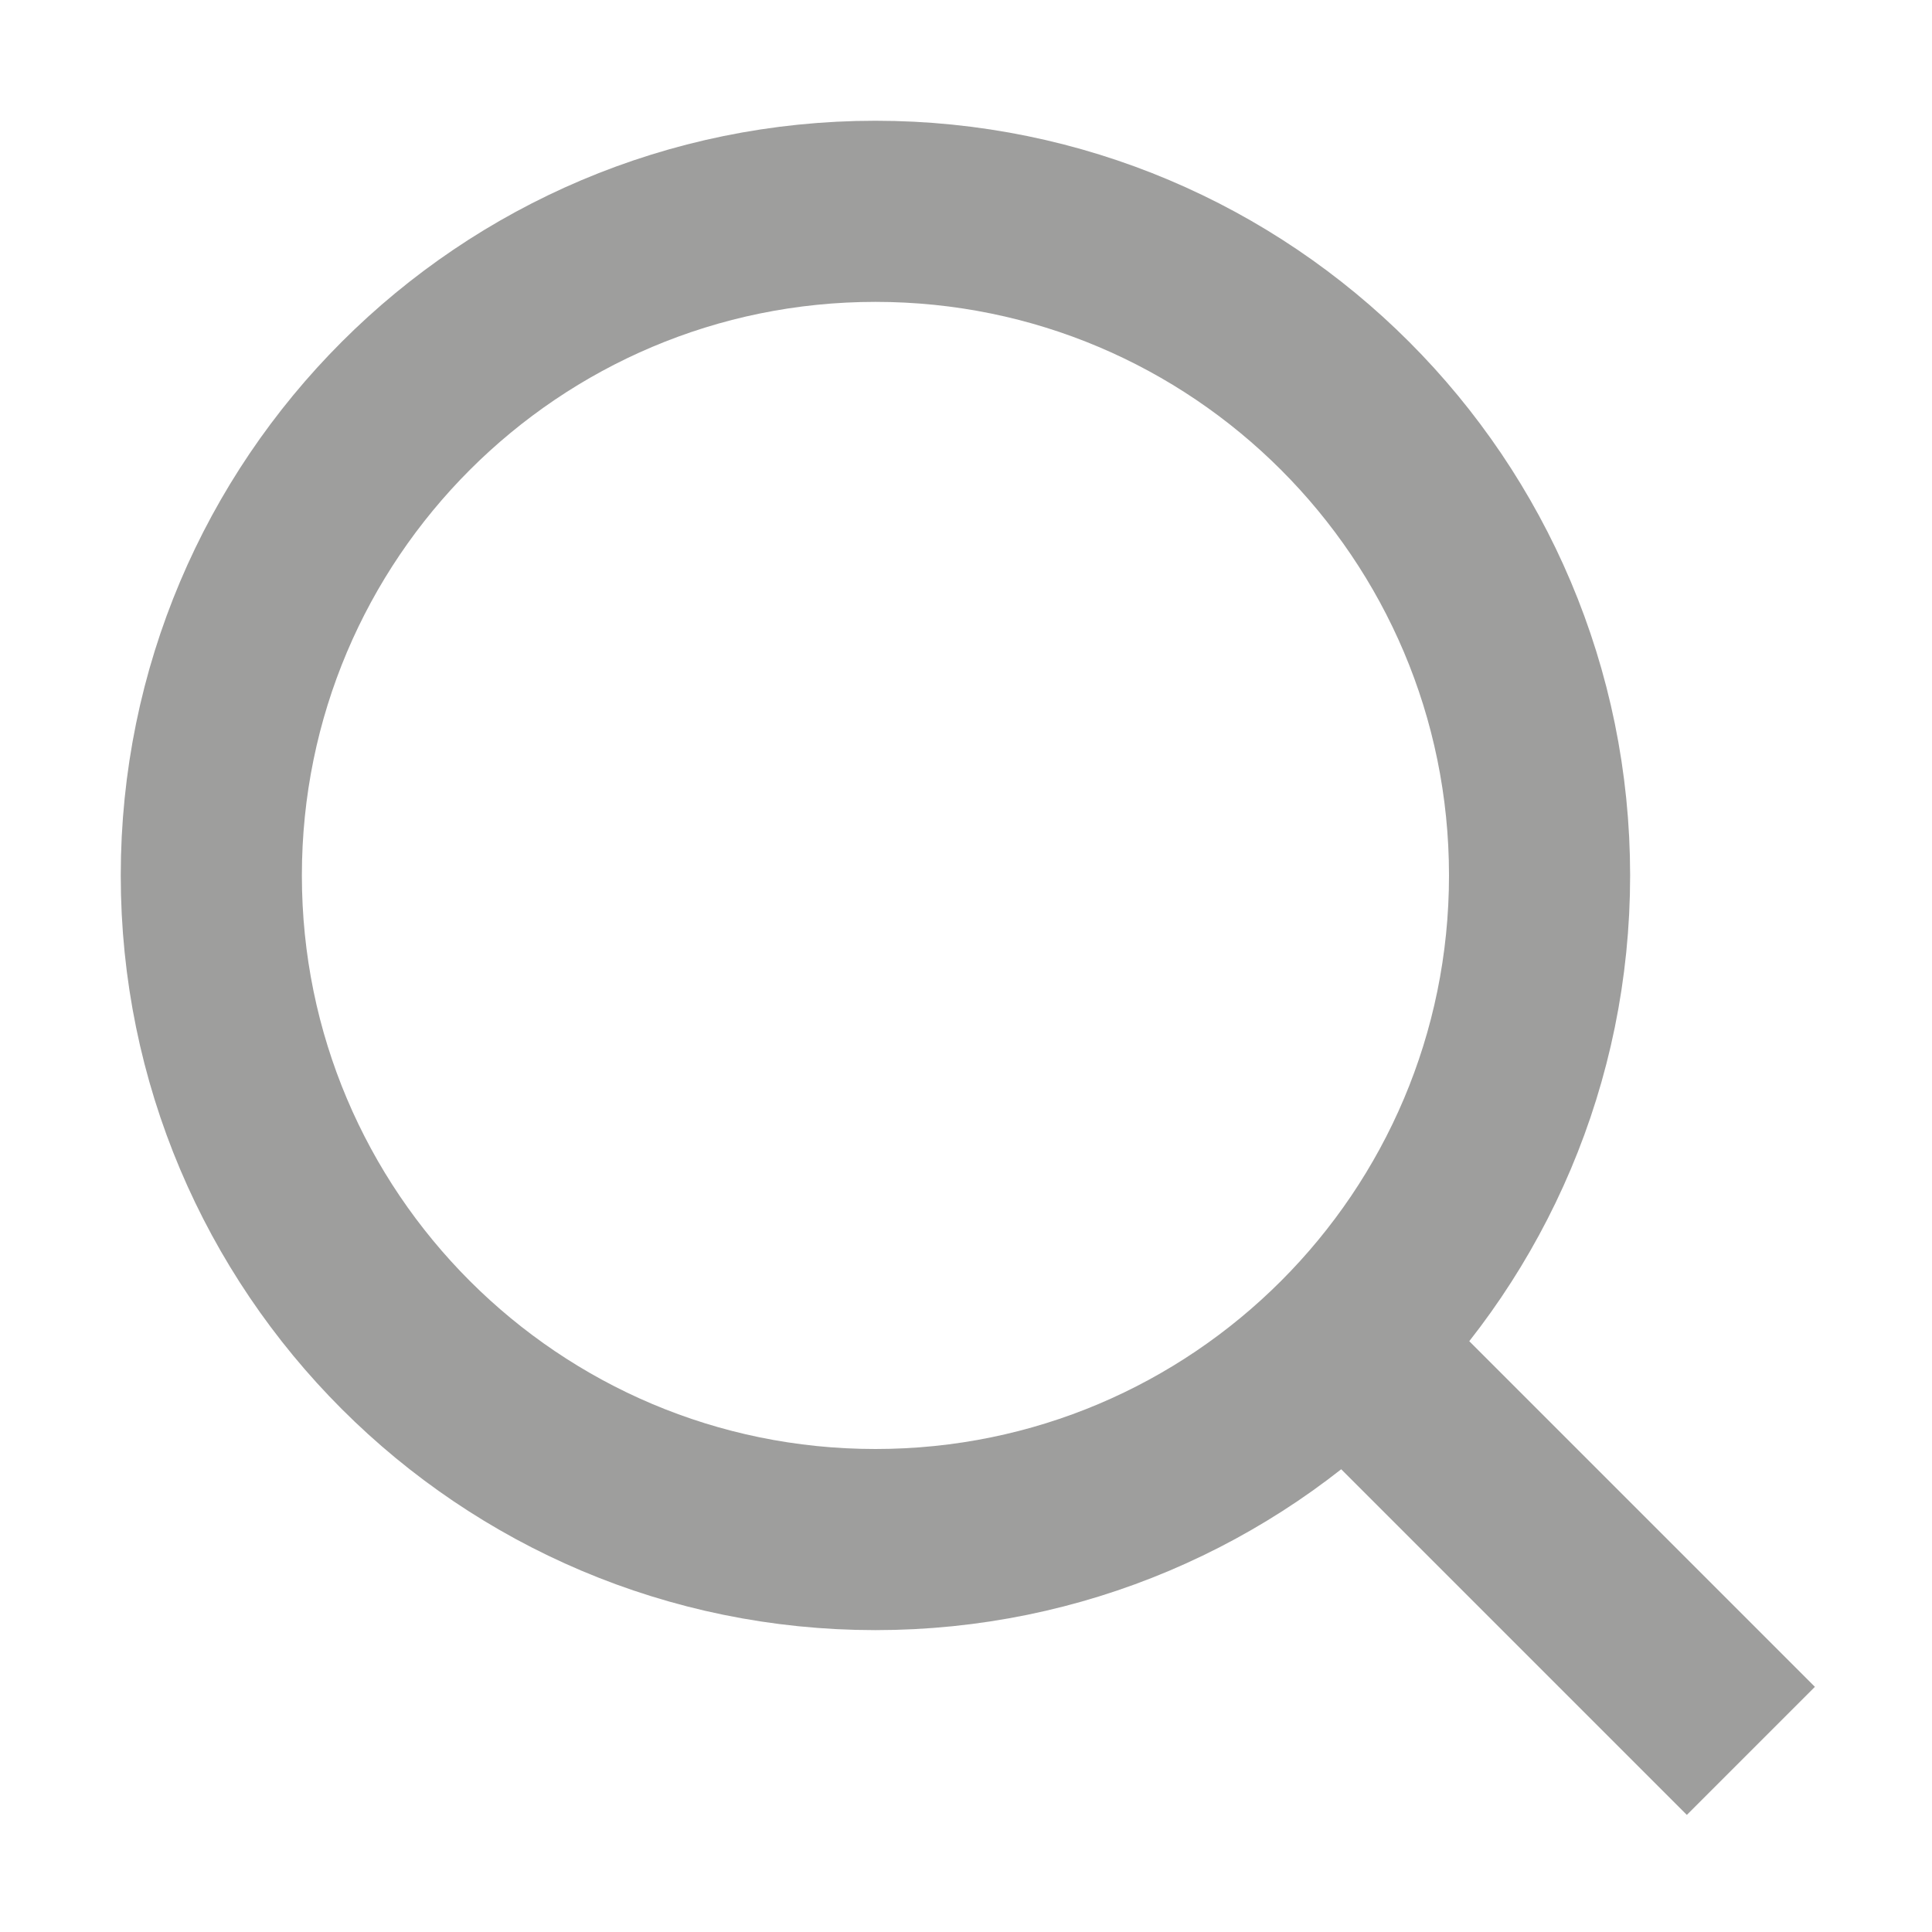
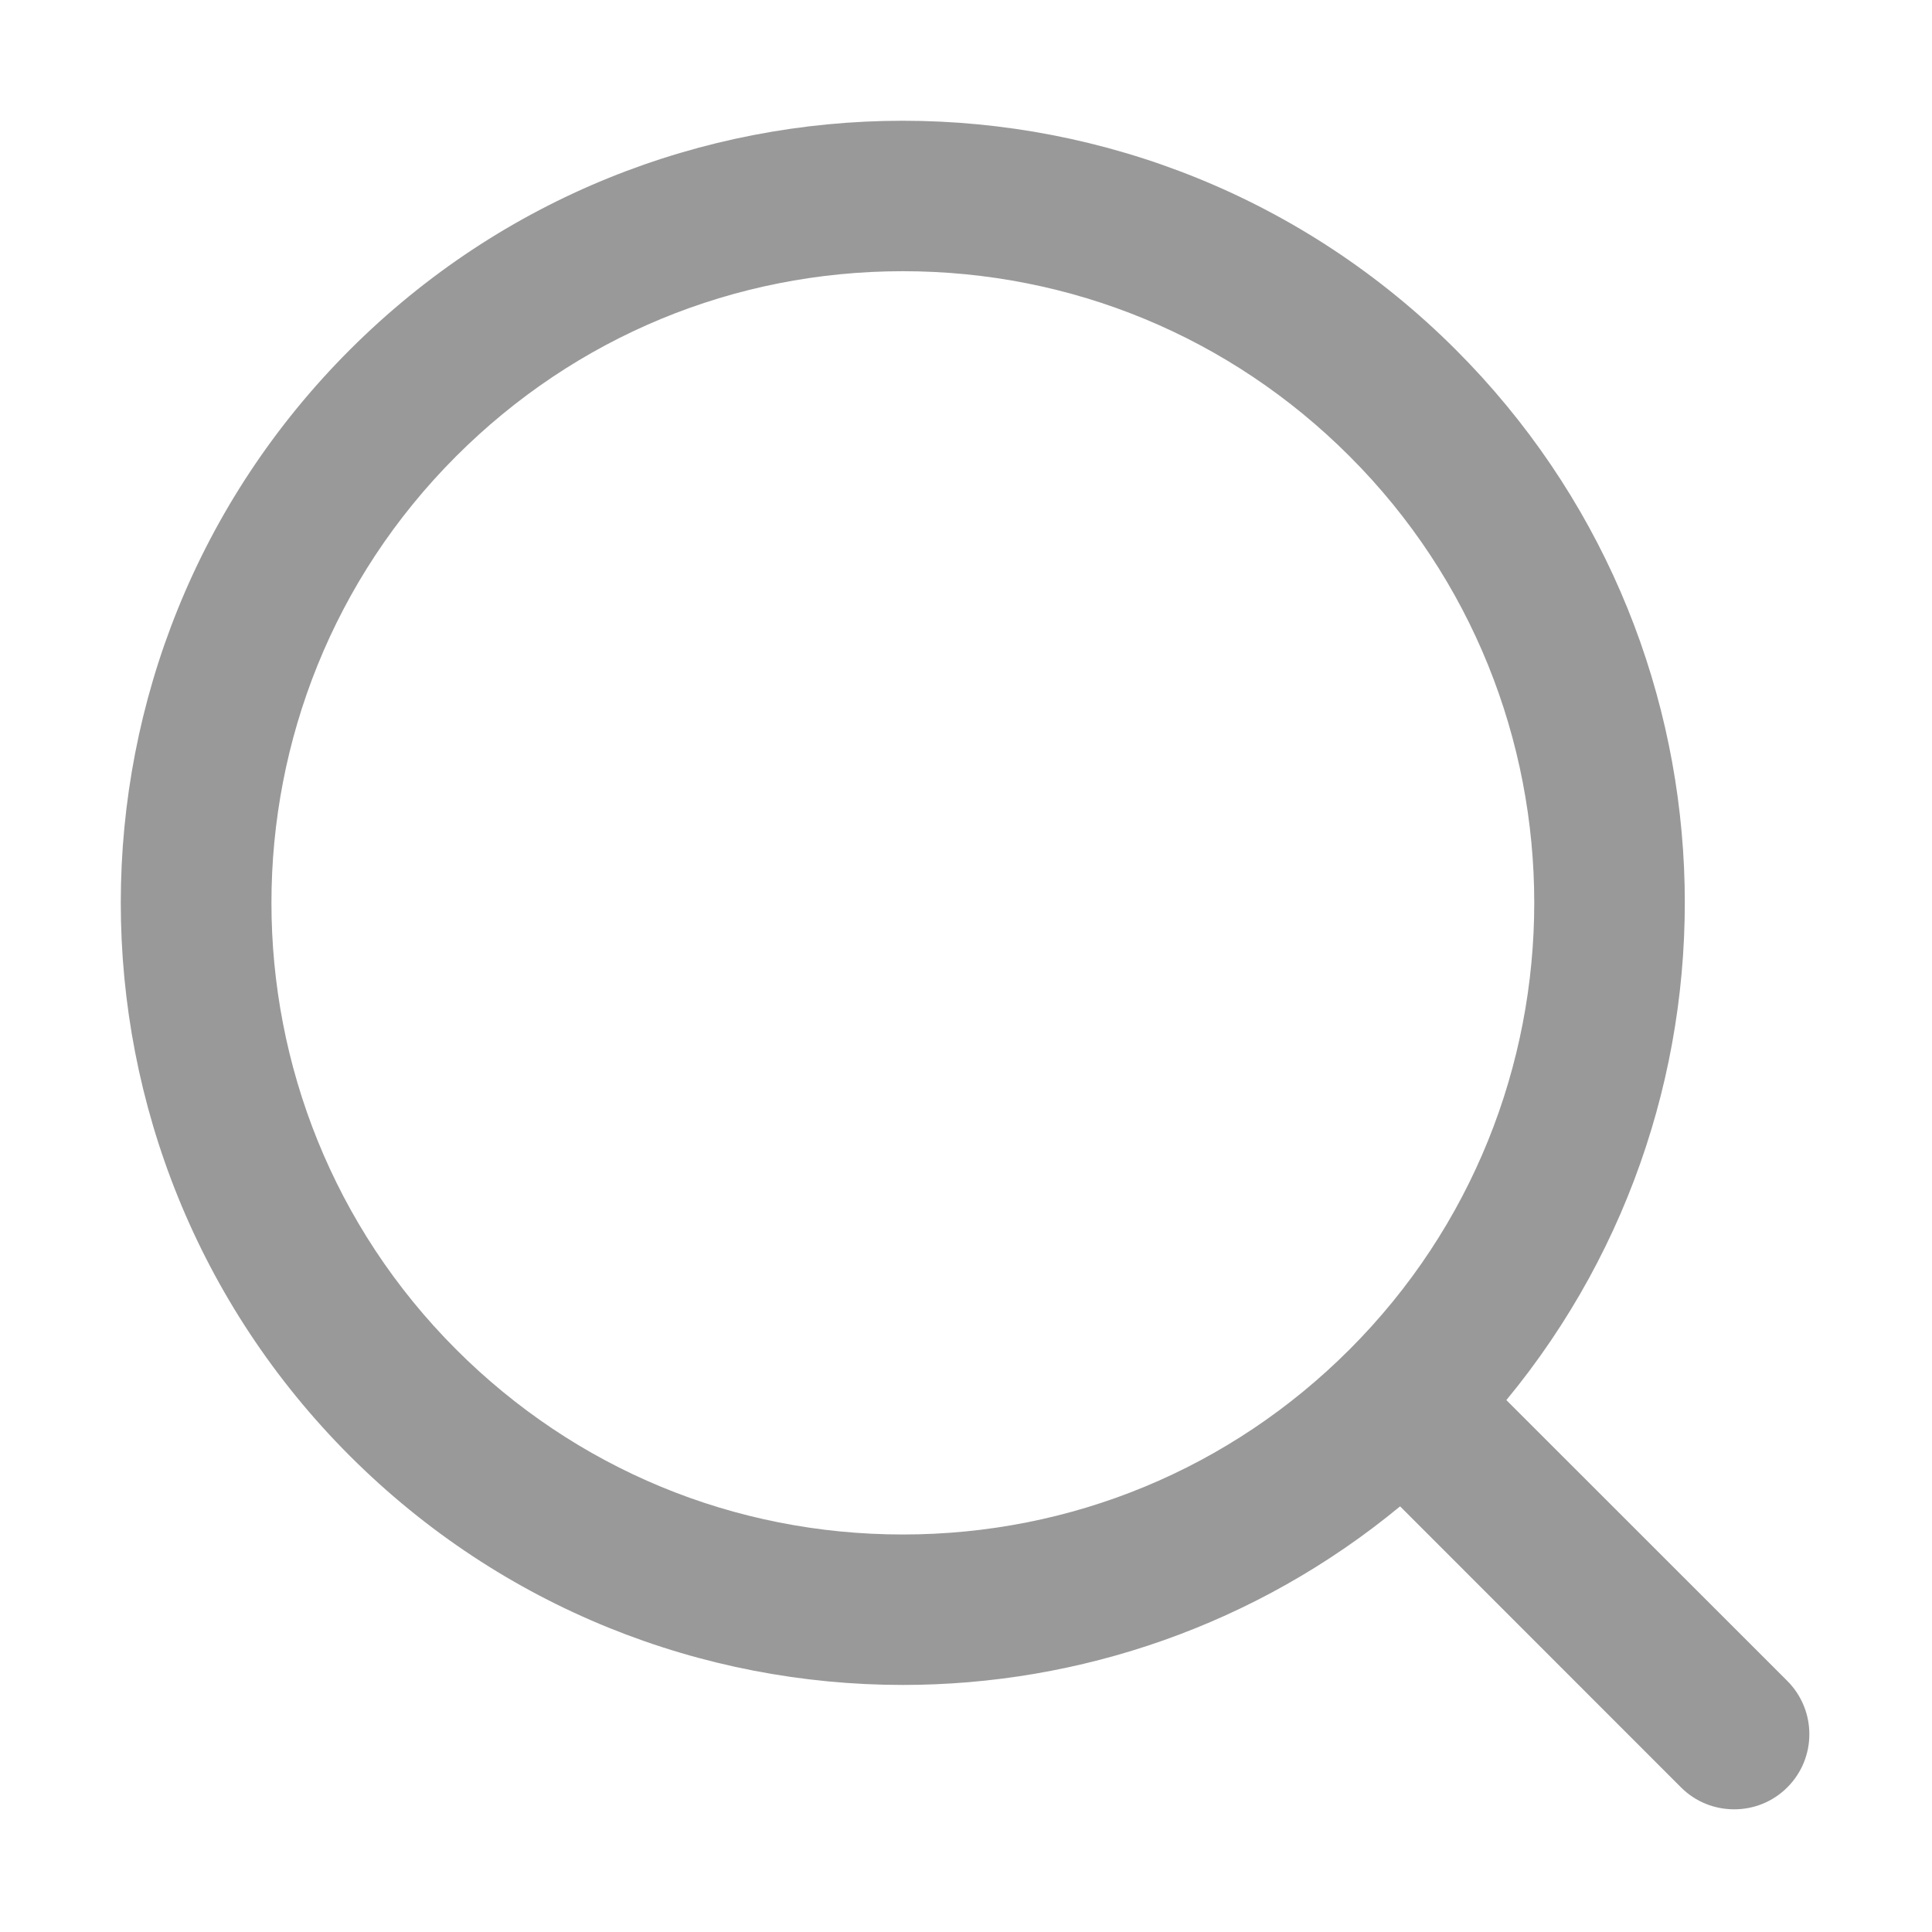
<svg xmlns="http://www.w3.org/2000/svg" width="16" height="16" viewBox="0 0 16 16" fill="none">
-   <circle cx="7.25" cy="7.25" r="5.5" stroke="#9E9E9D" stroke-width="1.5" />
-   <path d="M11 11L14.5 14.5" stroke="#9E9E9D" stroke-width="1.5" />
+   <g id="icon_search">
+     <path id="Vector" d="M14.802 13.921L12.475 11.595C14.576 9.05 14.437 5.278 12.057 2.897C10.792 1.632 9.134 1 7.477 1C5.819 1 4.162 1.632 2.897 2.897C0.368 5.426 0.368 9.527 2.897 12.057C4.162 13.321 5.819 13.954 7.477 13.954C8.94 13.954 10.402 13.46 11.595 12.475L13.921 14.802C14.043 14.924 14.202 14.984 14.362 14.984C14.521 14.984 14.68 14.924 14.802 14.802C15.045 14.559 15.045 14.165 14.802 13.921ZM7.477 12.708C6.079 12.708 4.766 12.164 3.778 11.176C1.738 9.136 1.738 5.817 3.778 3.778C4.766 2.79 6.079 2.246 7.477 2.246C8.874 2.246 10.188 2.79 11.176 3.778C13.216 5.817 13.216 9.136 11.176 11.176C10.188 12.164 8.874 12.708 7.477 12.708Z" fill="#999999" />
+   </g>
</svg>
